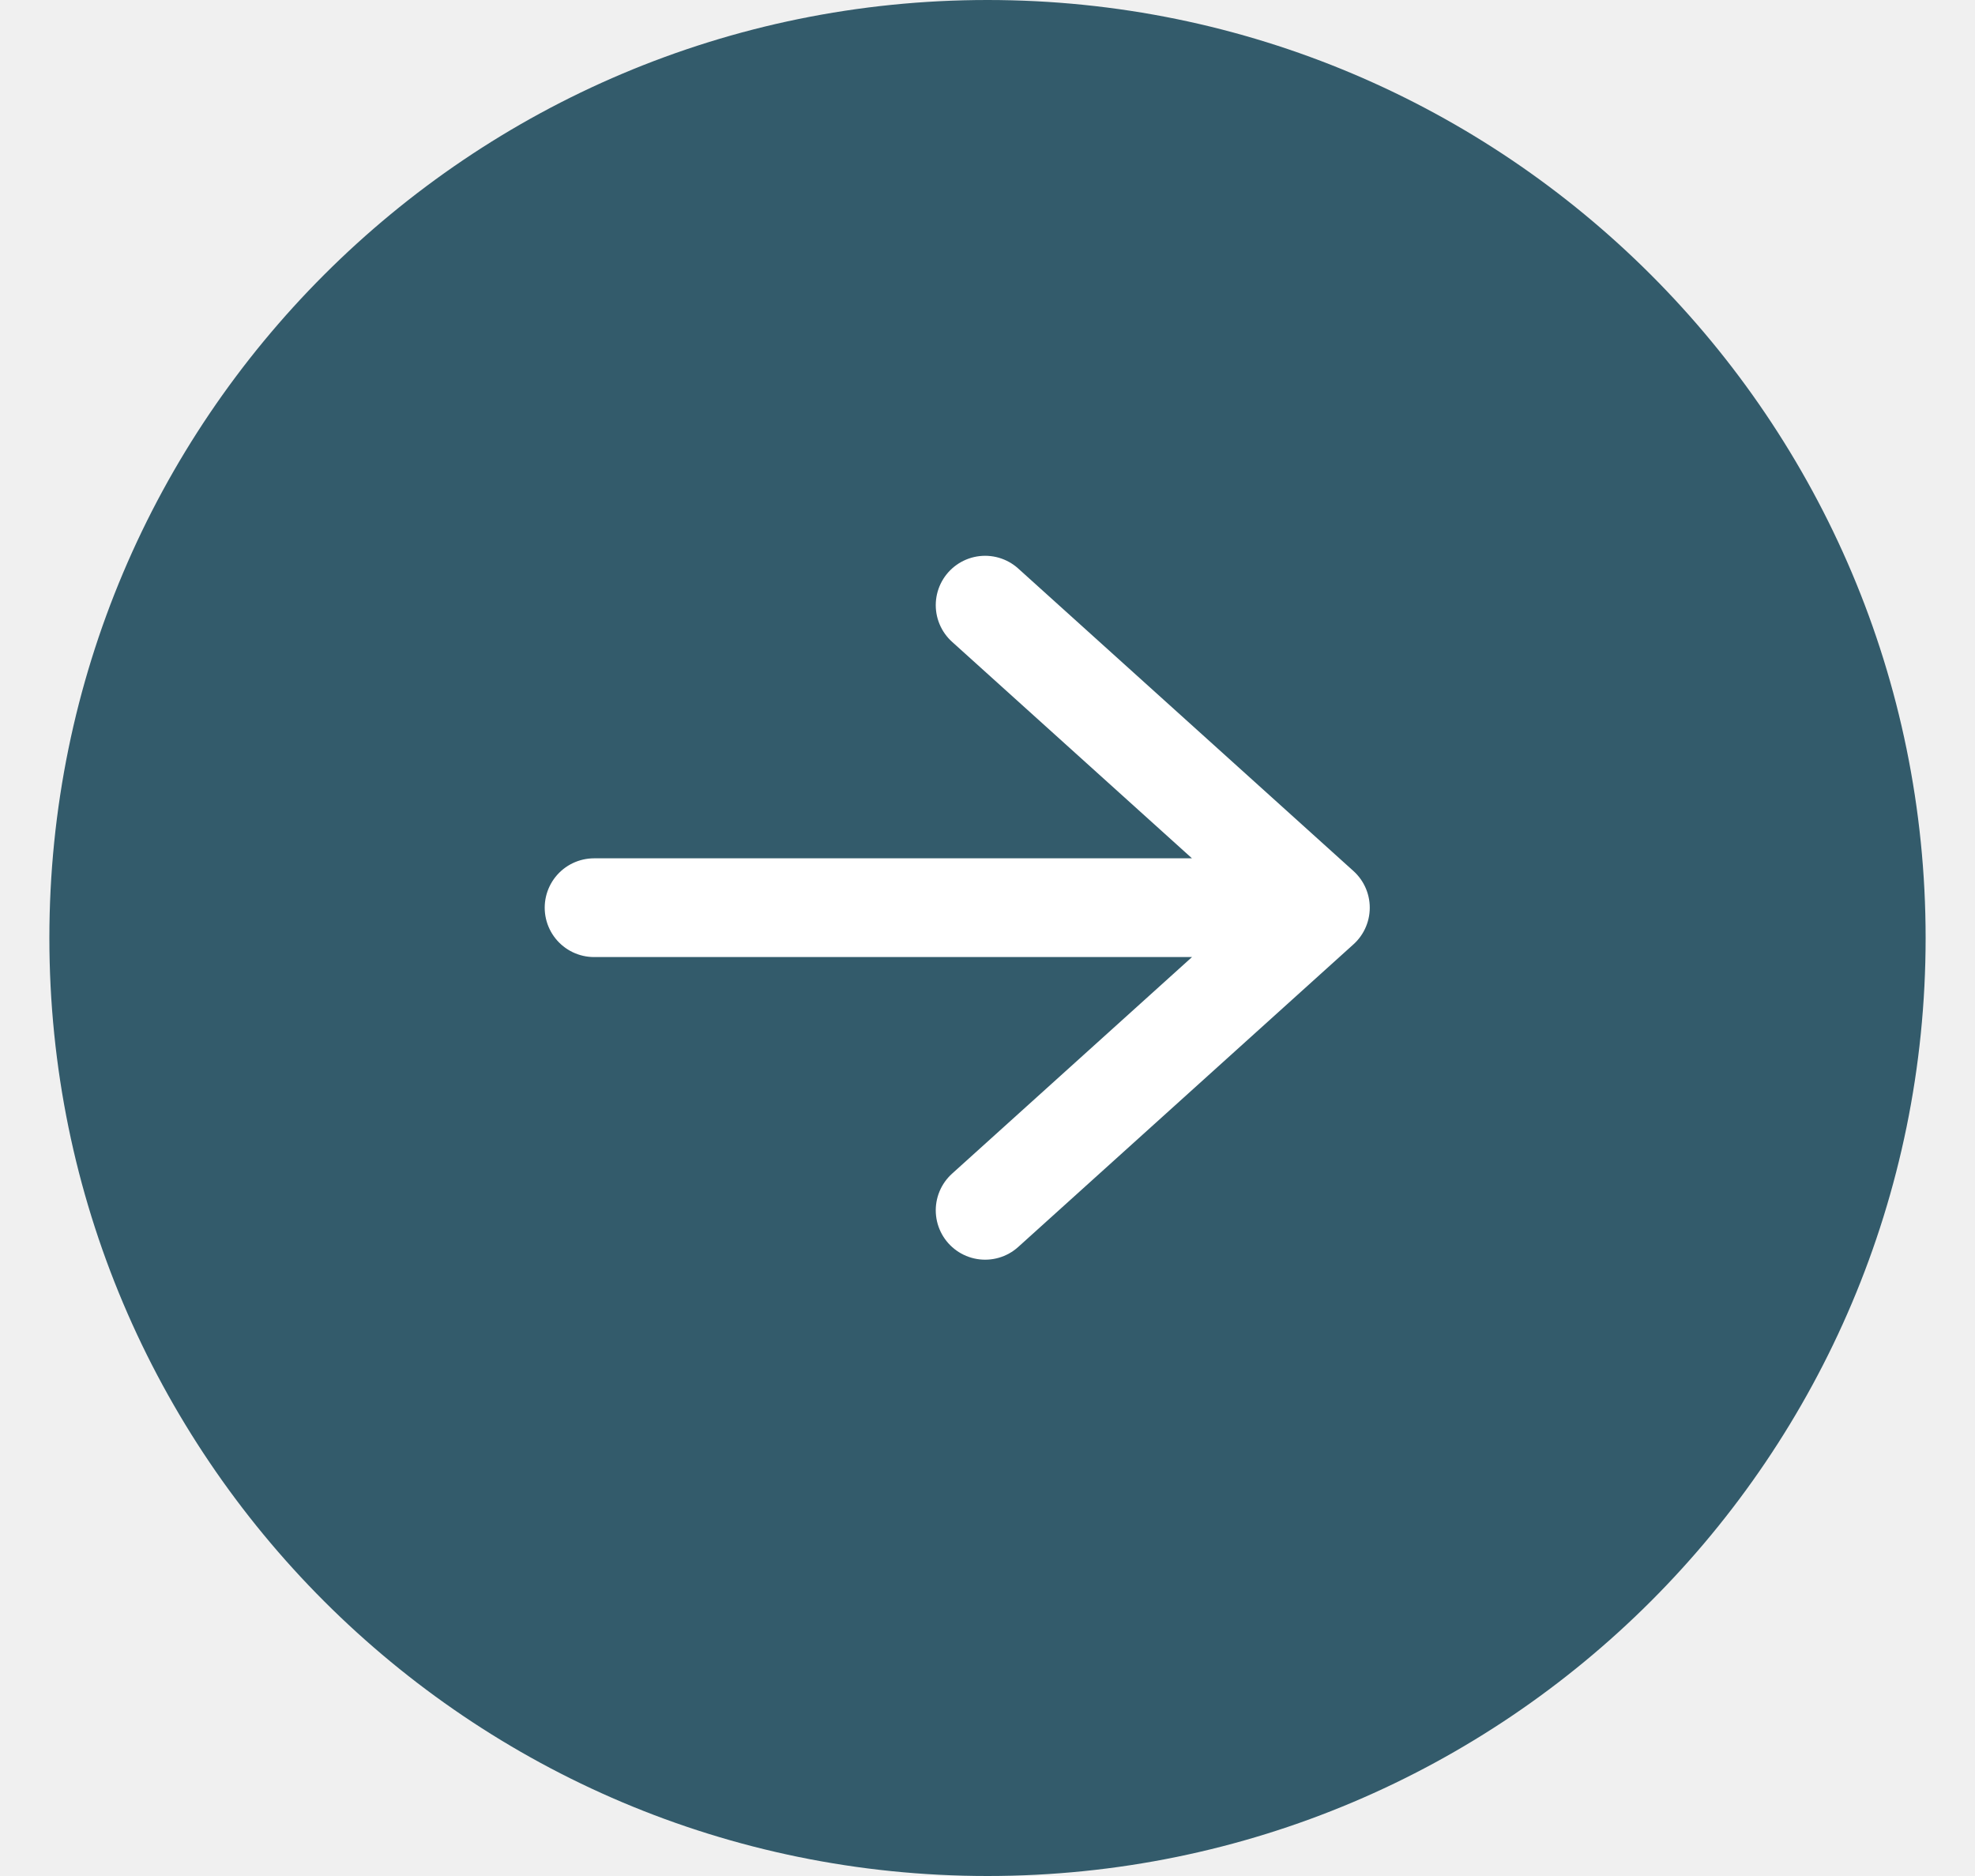
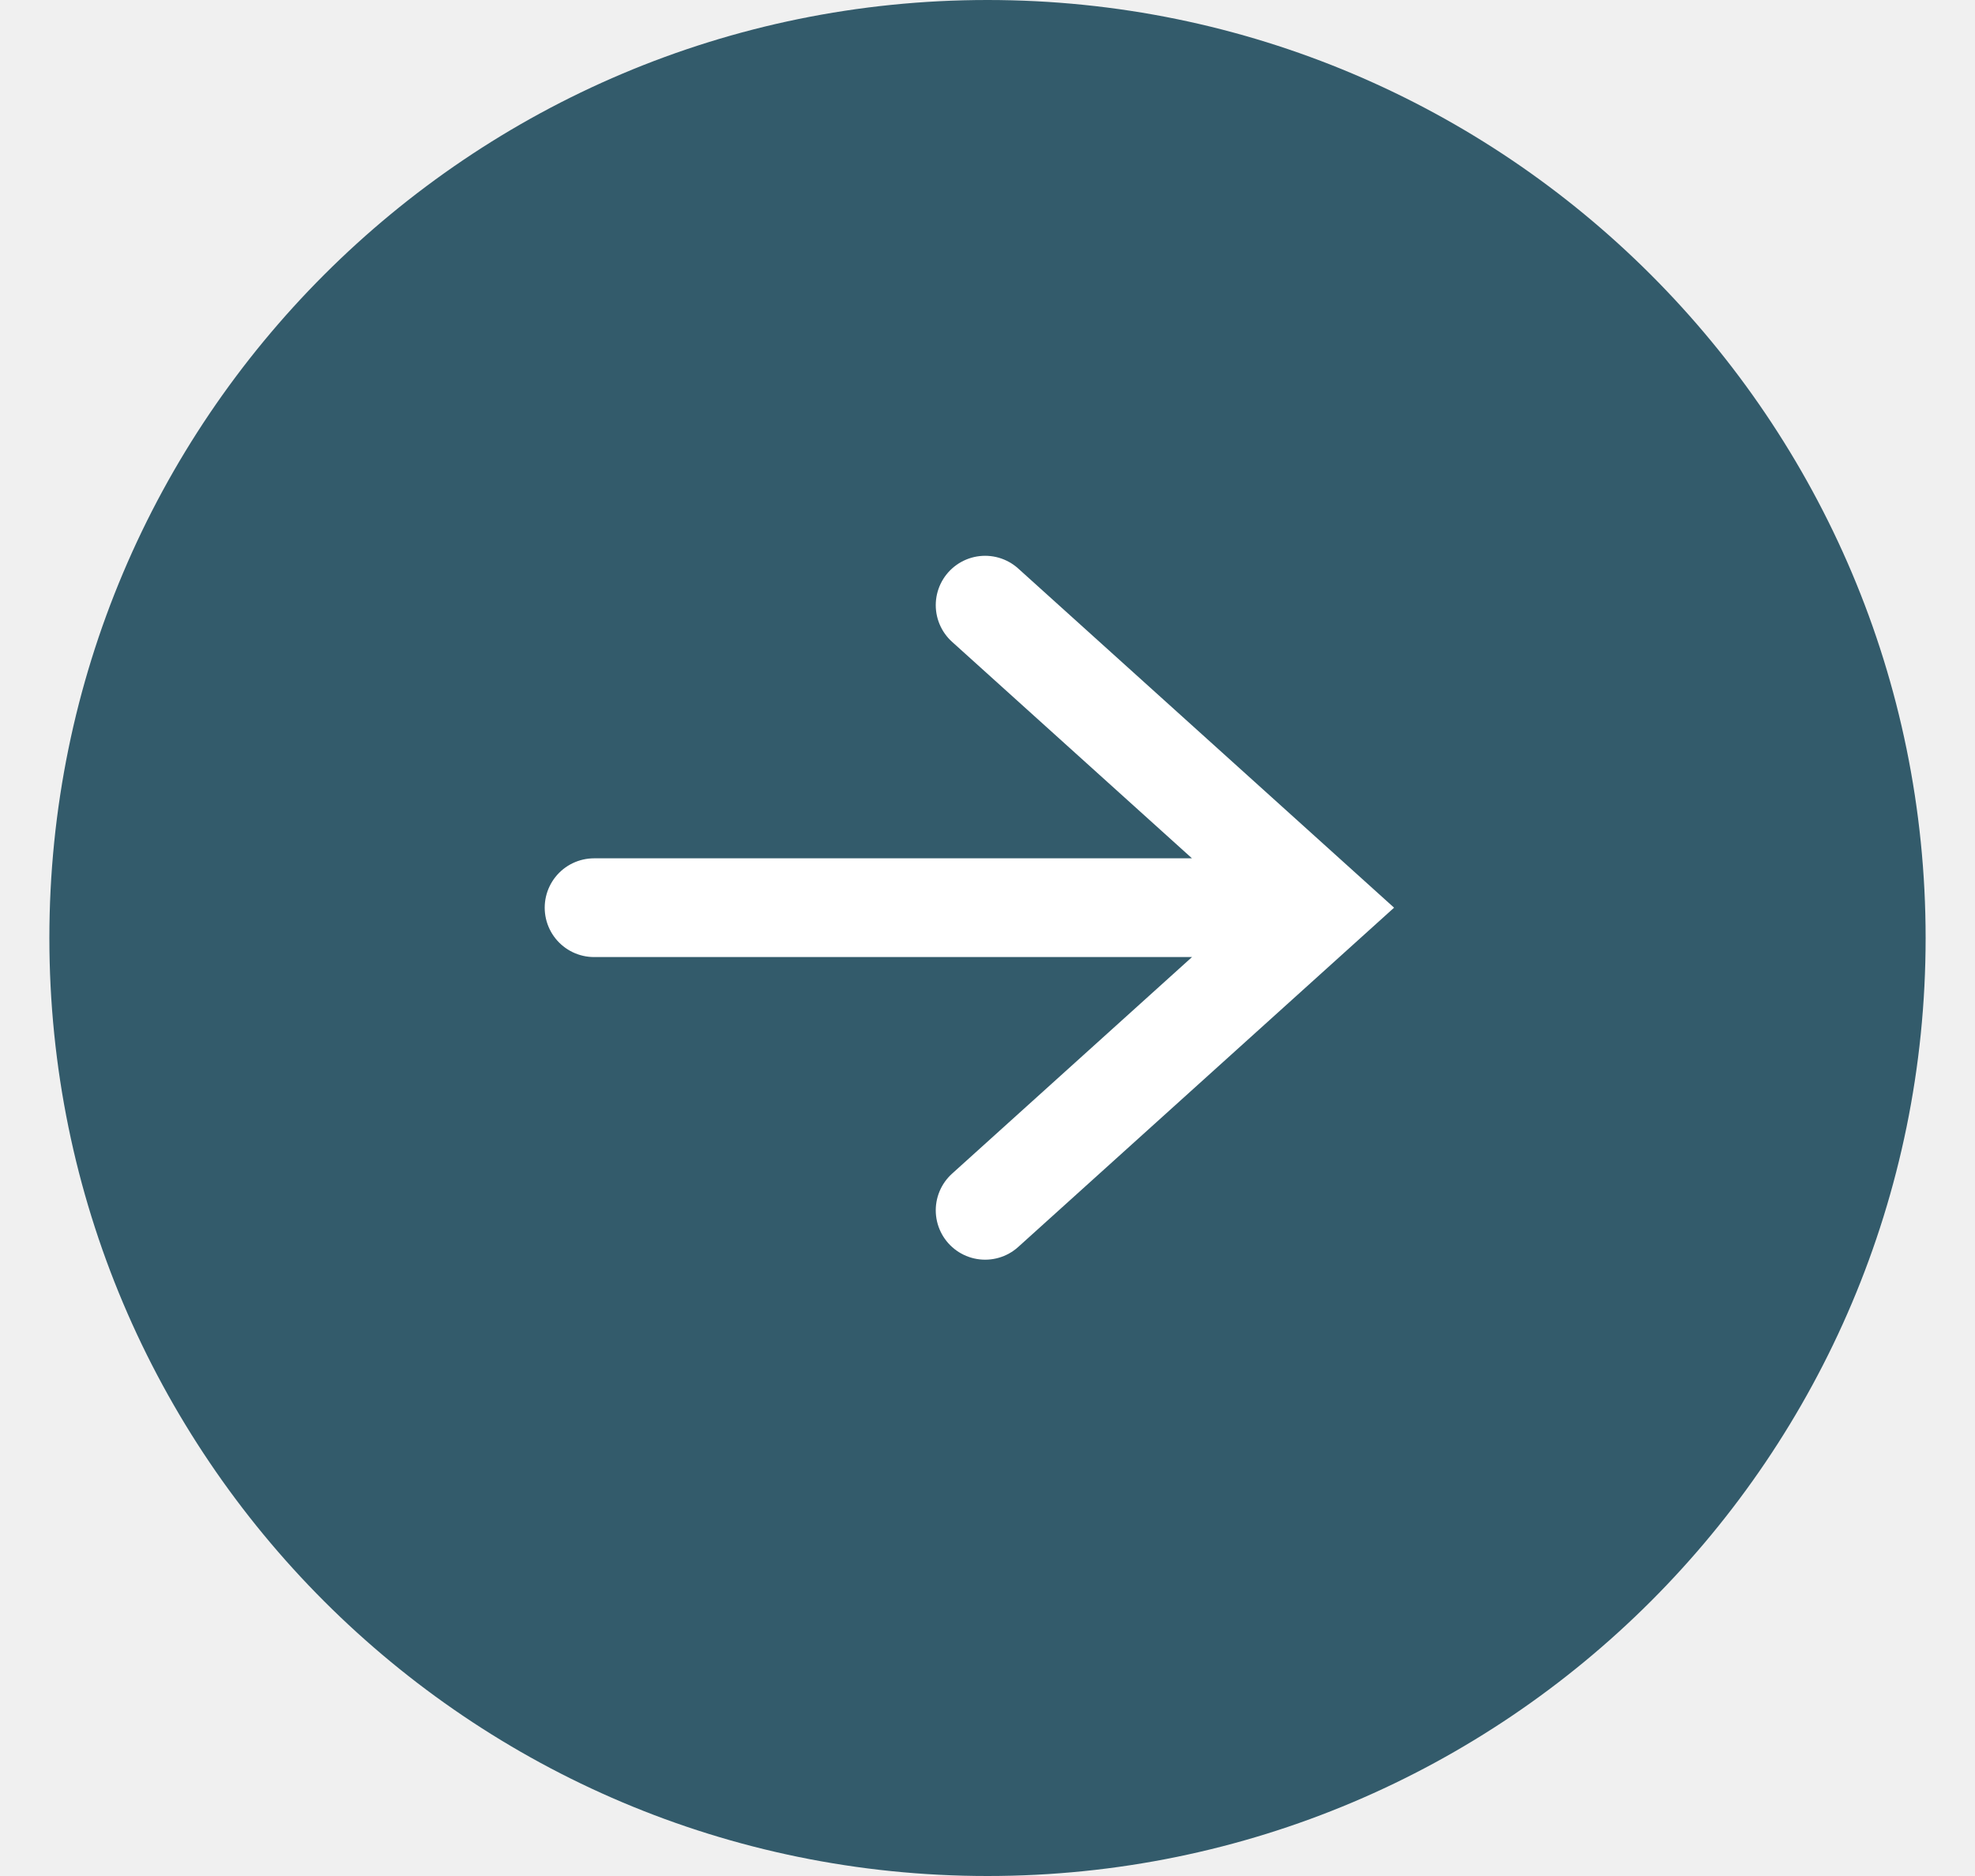
<svg xmlns="http://www.w3.org/2000/svg" width="20" height="19" viewBox="0 0 20 19" fill="none">
  <circle cx="10" cy="9.5" r="9.5" fill="#335B6B" />
-   <path d="M9.976 6.129L13.371 9.193L9.976 12.258M12.899 9.193H6.016" stroke="white" stroke-linecap="round" stroke-linejoin="round" />
+   <path d="M9.976 6.129L13.371 9.193L9.976 12.258M12.899 9.193H6.016" stroke="white" stroke-linecap="round" strokeLinejoin="round" />
</svg>
